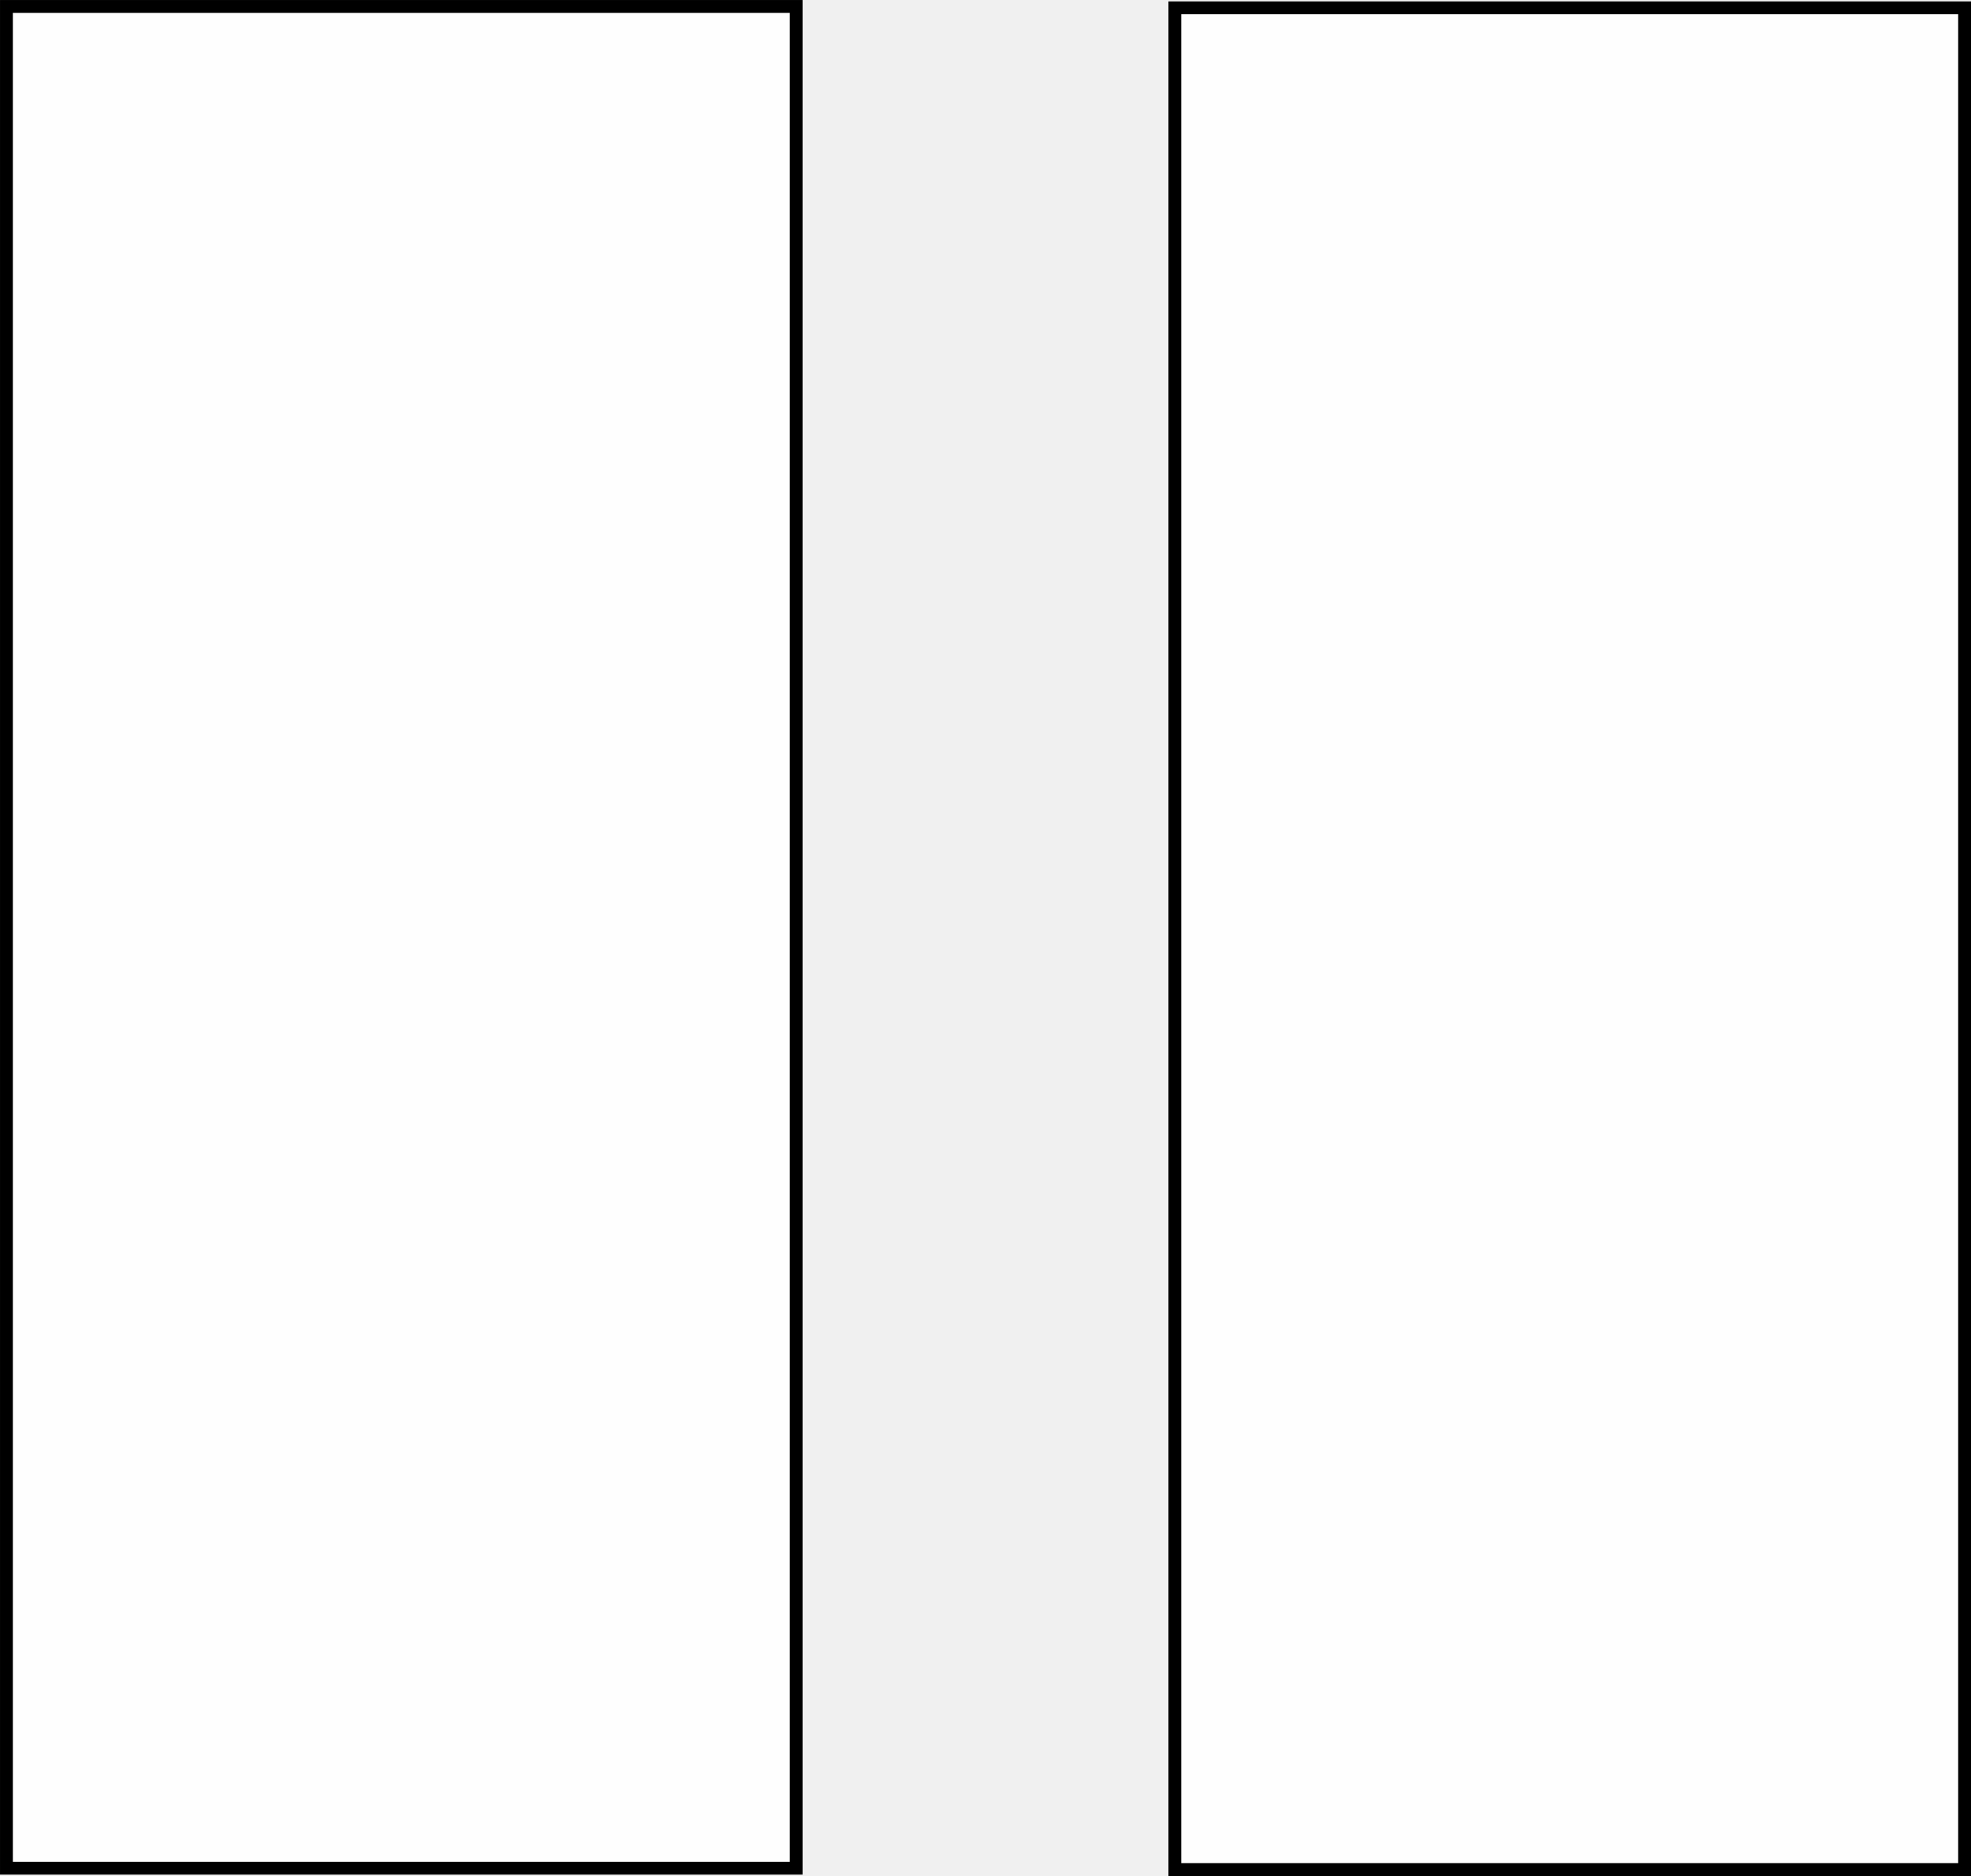
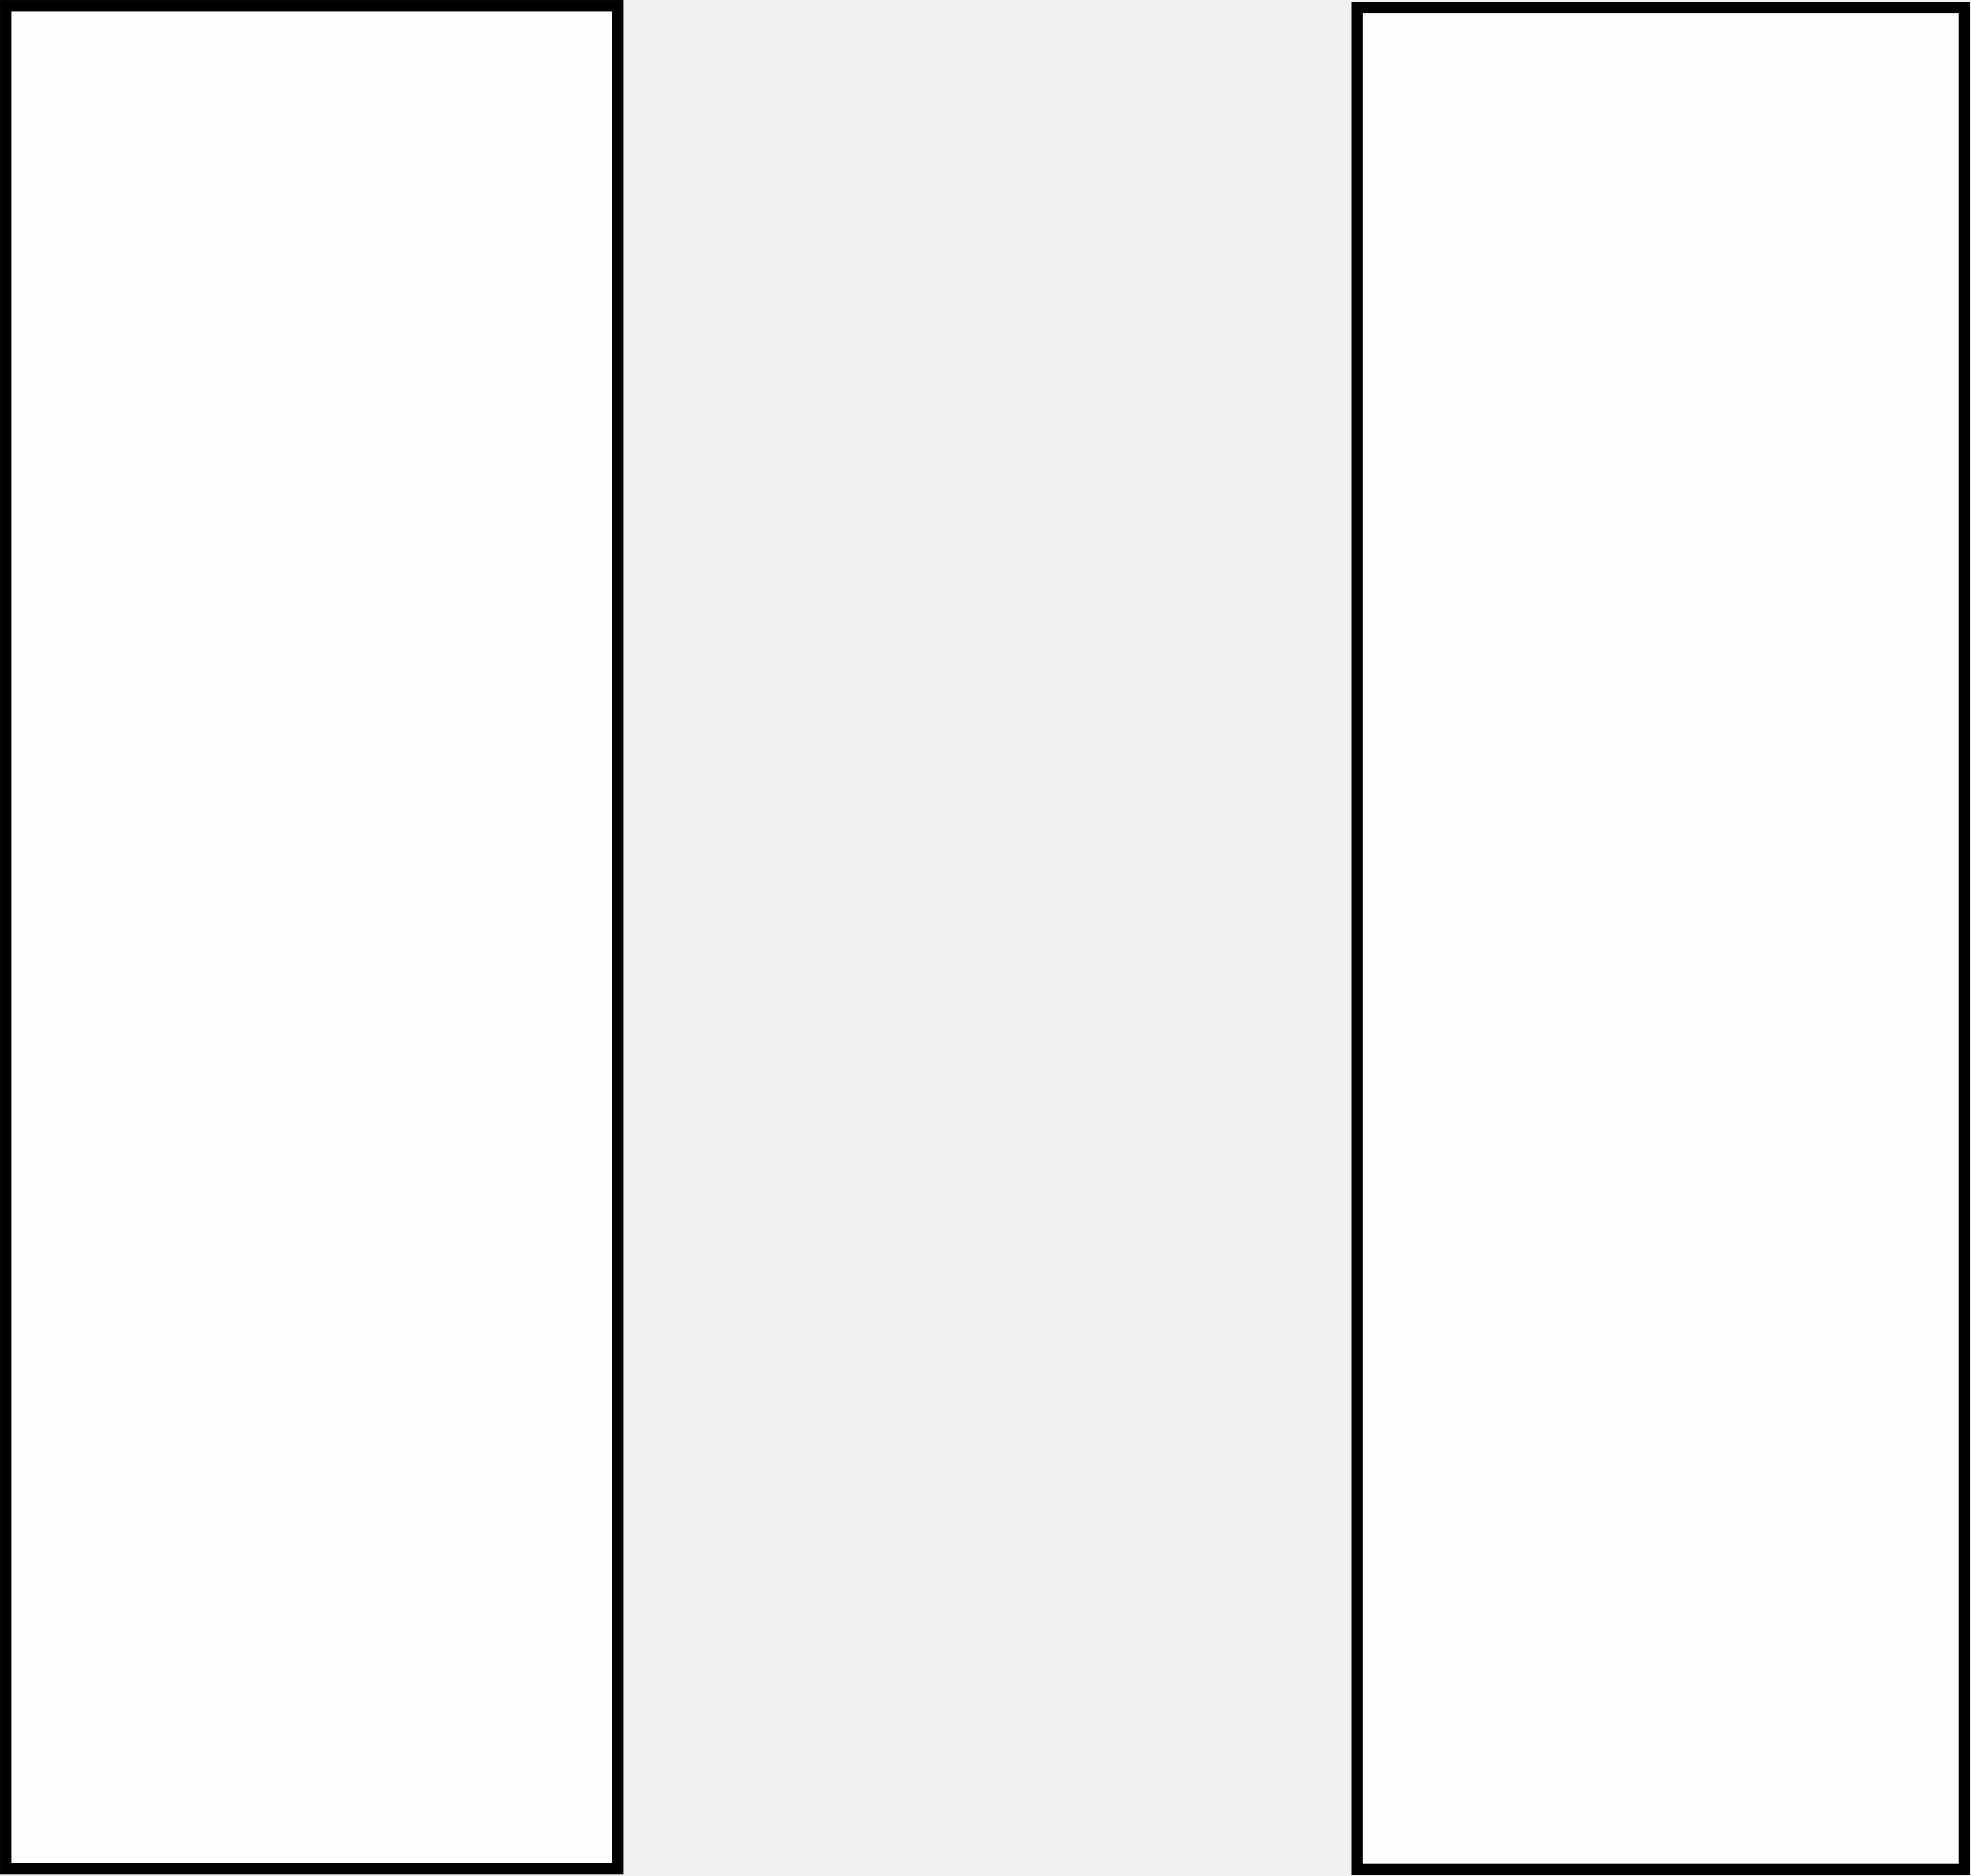
<svg xmlns="http://www.w3.org/2000/svg" width="36.688mm" height="34.912mm" viewBox="0 0 36.688 34.912" version="1.1" id="svg8">
  <defs id="defs2" />
  <g id="layer1" transform="translate(-75.65126,-171.7702)">
-     <rect style="opacity:1;fill:#ffffff;fill-opacity:0.95;stroke:#000000;stroke-width:0.239;stroke-miterlimit:4;stroke-dasharray:none;stroke-dashoffset:0;stroke-opacity:1" id="rect10" width="14.7" height="34.647" x="75.771" y="171.89" />
-     <rect style="opacity:1;fill:#ffffff;fill-opacity:0.95;stroke:#000000;stroke-width:0.239;stroke-miterlimit:4;stroke-dasharray:none;stroke-dashoffset:0;stroke-opacity:1" id="rect10-4" width="14.7" height="34.647" x="97.52" y="171.916" />
+     <rect style="opacity:1;fill:#ffffff;fill-opacity:0.95;stroke:#000000;stroke-width:0.211;stroke-miterlimit:4;stroke-dasharray:none;stroke-dashoffset:0;stroke-opacity:1" id="rect10" width="11.388" height="34.676" x="75.757" y="171.876" />
+     <rect style="opacity:1;fill:#ffffff;fill-opacity:0.95;stroke:#000000;stroke-width:0.21;stroke-miterlimit:4;stroke-dasharray:none;stroke-dashoffset:0;stroke-opacity:1" id="rect10-4" width="11.303" height="34.647" x="100.917" y="171.916" />
  </g>
</svg>
